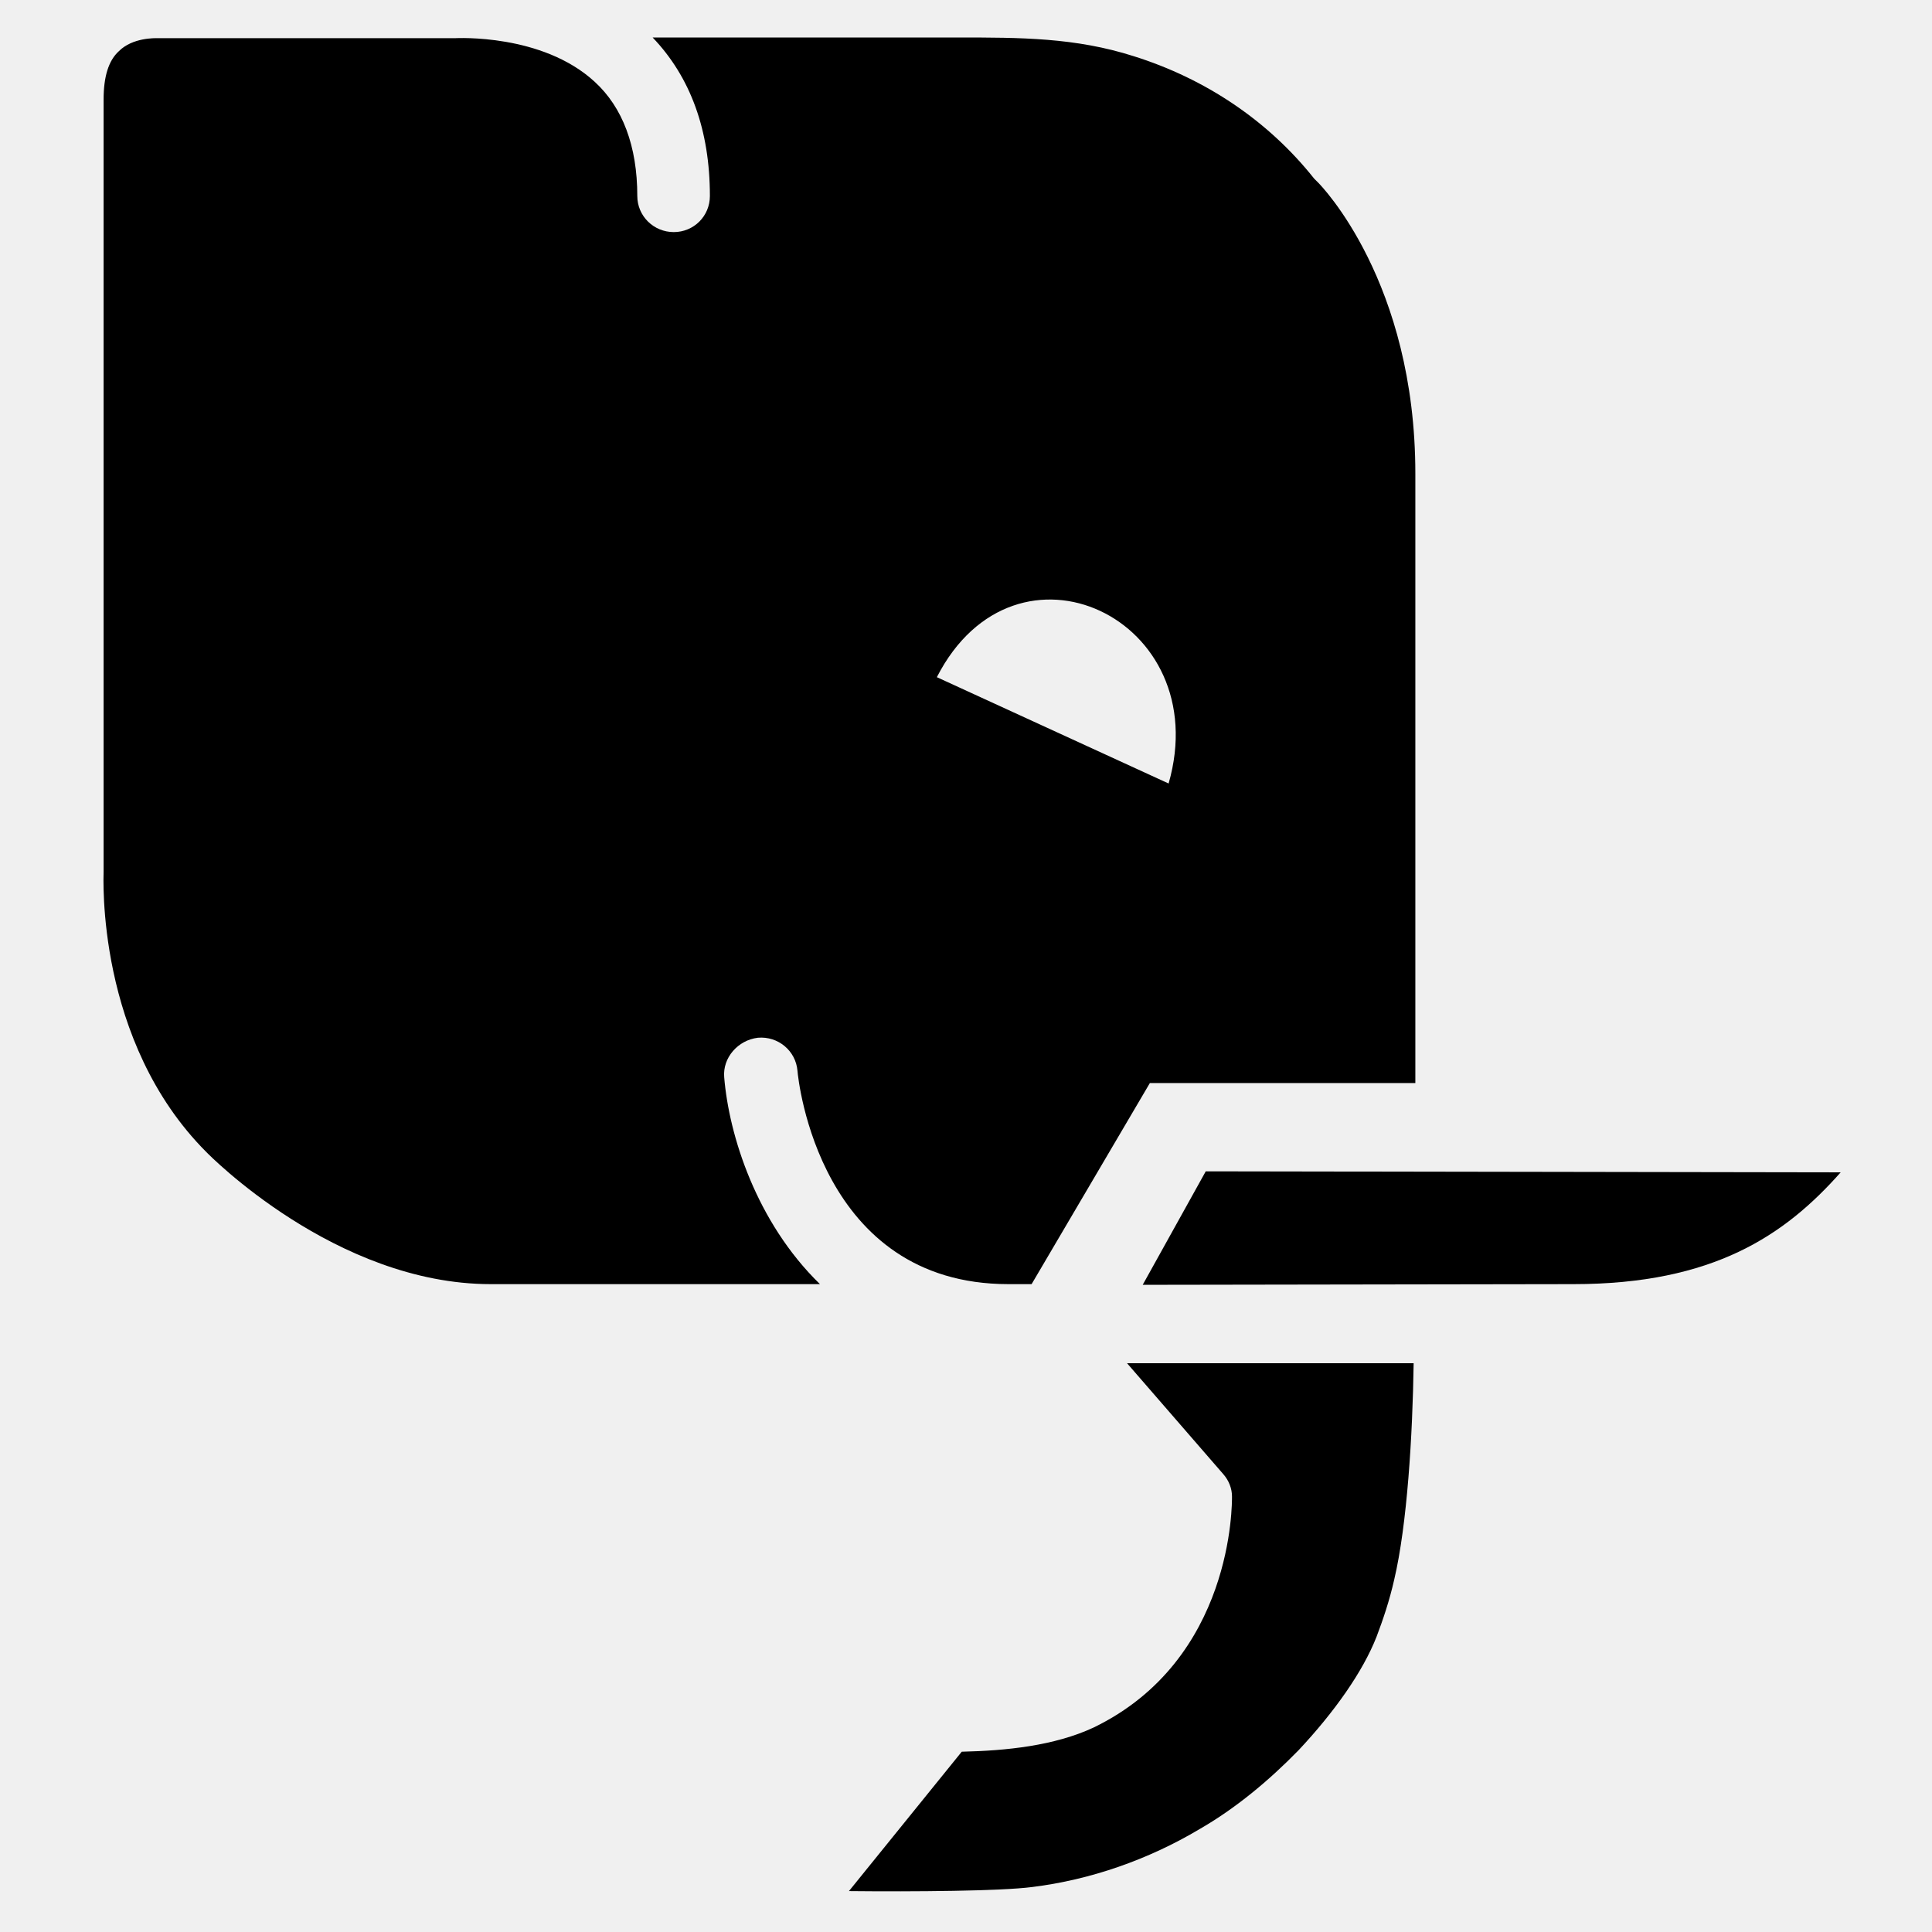
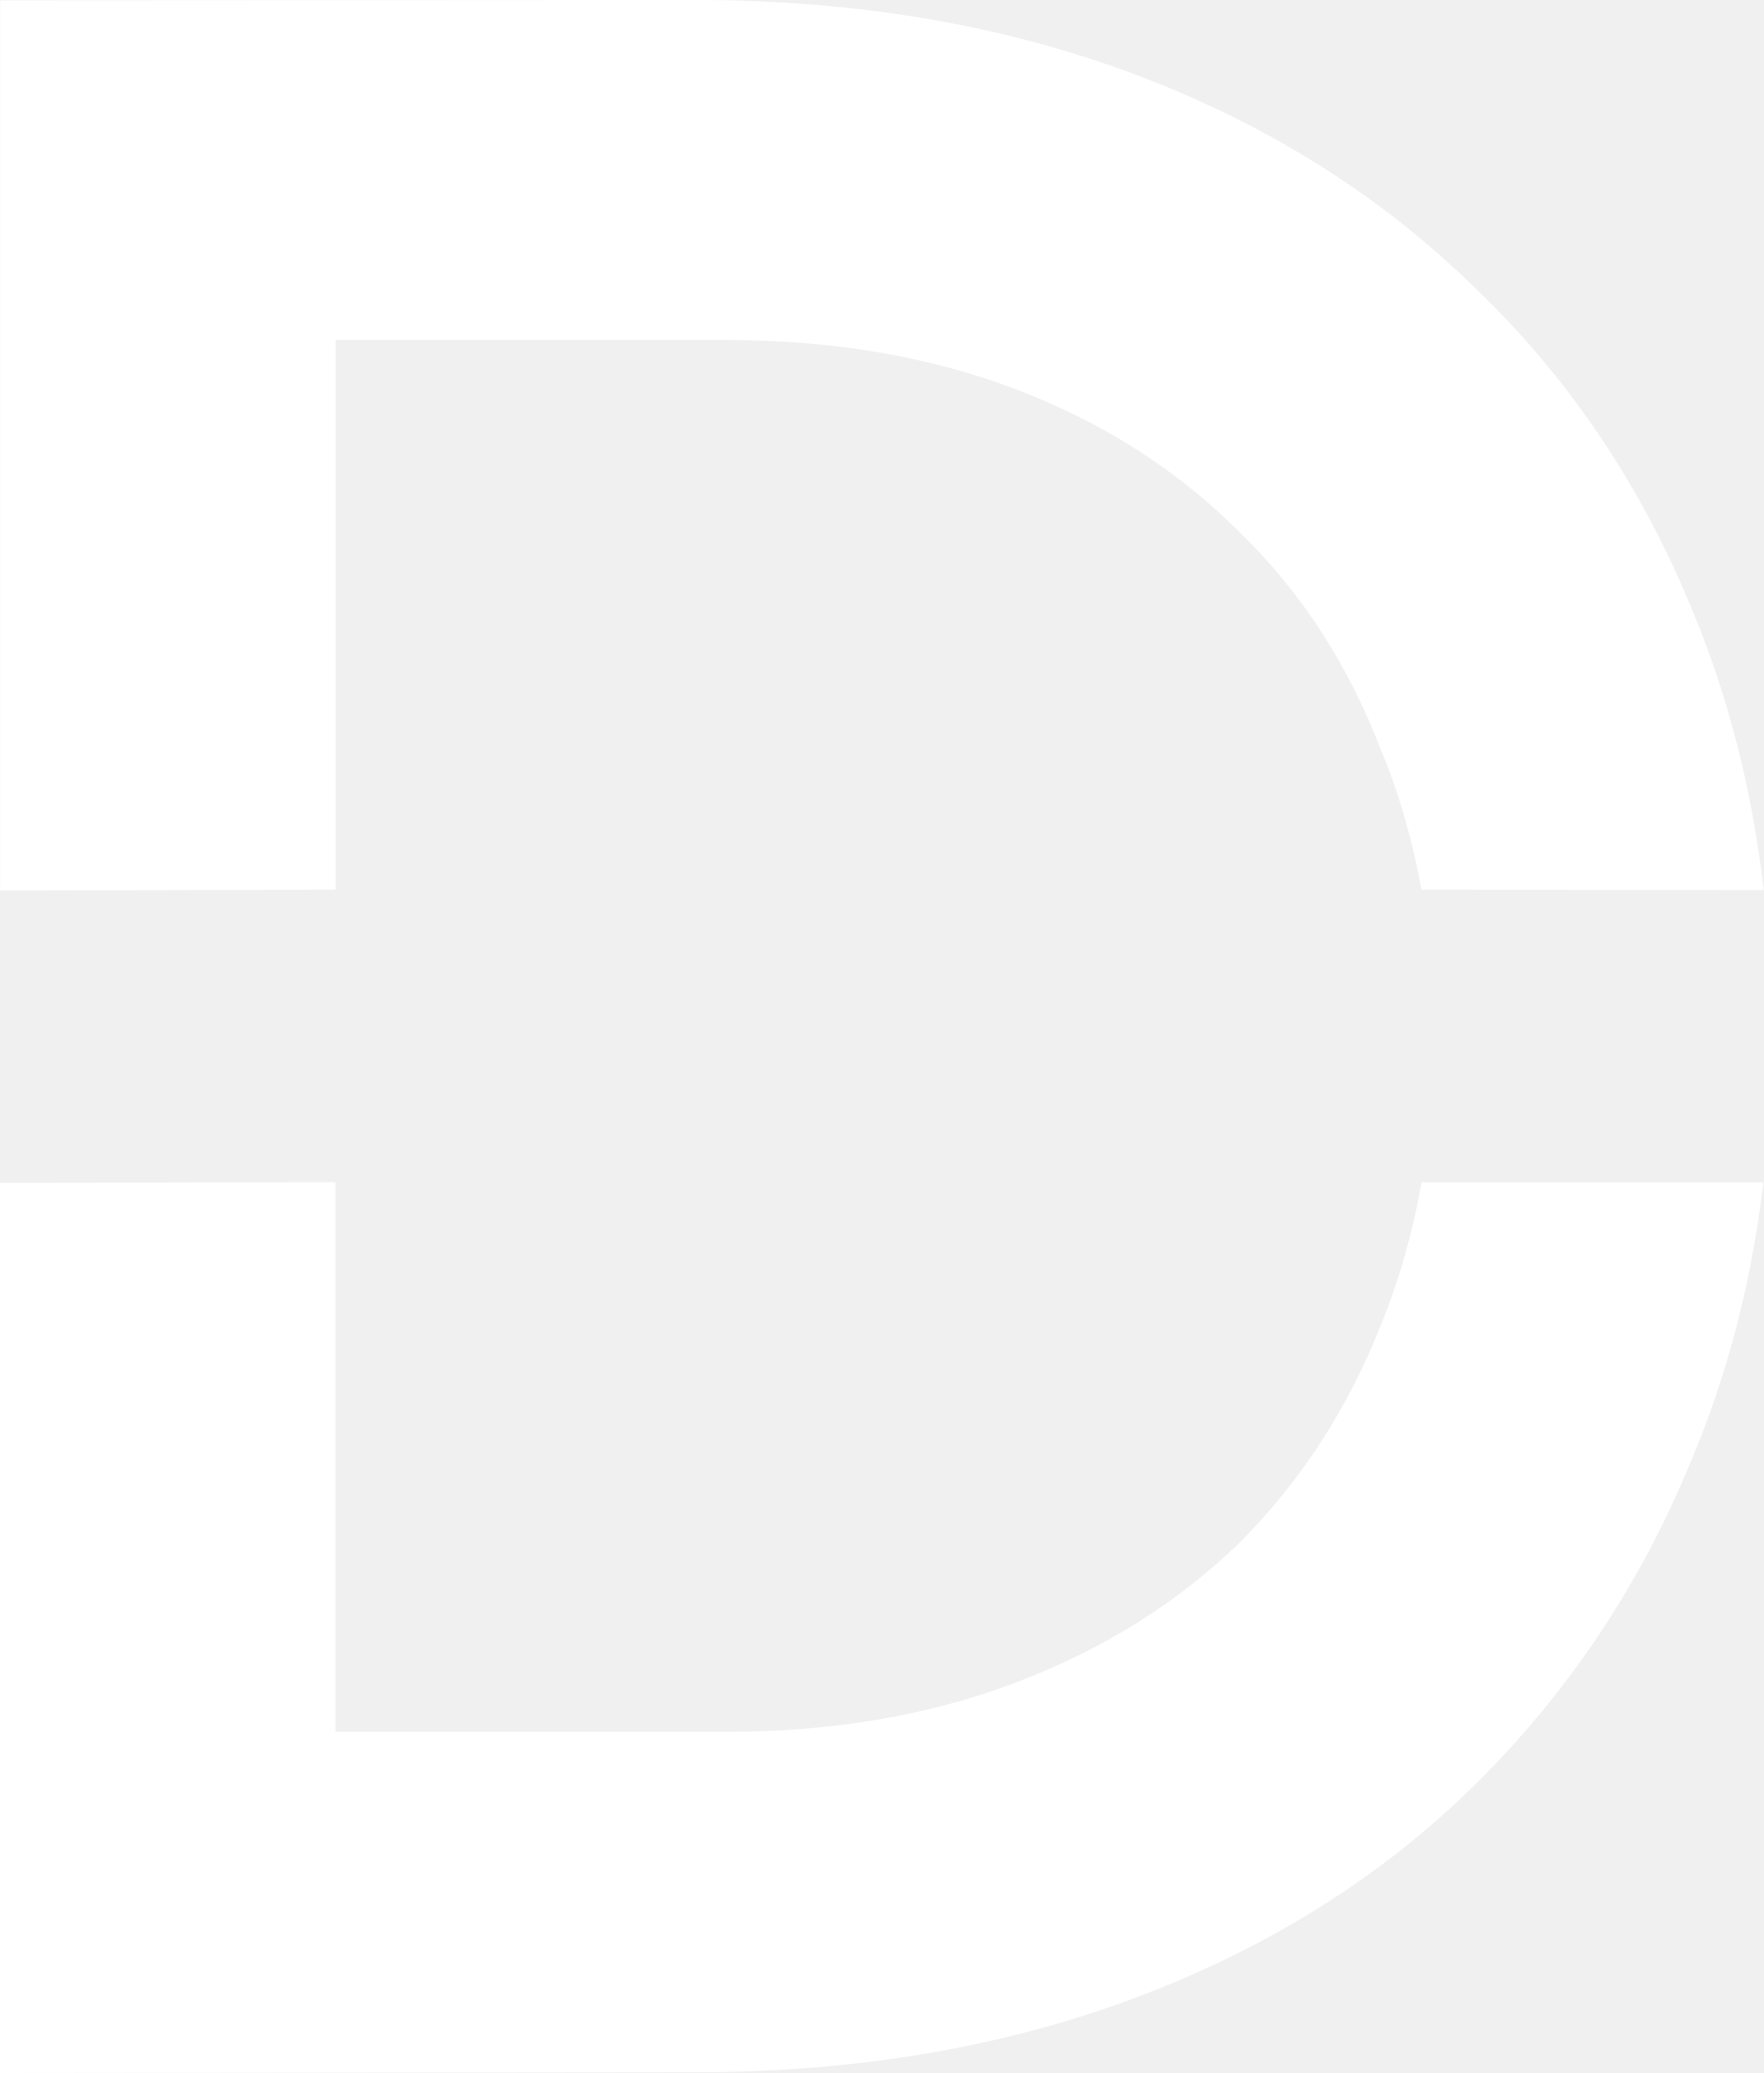
- <svg xmlns="http://www.w3.org/2000/svg" version="1.1" id="Layer_1" x="0px" y="0px" viewBox="0 0 566.9 566.9" style="enable-background:new 0 0 566.9 566.9;" xml:space="preserve">
-   <g>
-     <path d="M358.9,432.5c1.7,1.9,2.6,4.3,2.6,6.6c0,1.9,0.5,47.9-40.6,67.8c-11.6,5.4-25.7,6.8-38.7,7.1l-33.1,40.9   c19.1,0.2,44.6,0,53.8-1.2c17-2.1,34-8,49.1-17c10.6-6.1,20.3-14.2,29-23.1c10.6-11.3,18.9-23.1,22.9-33.3c1.9-5,3.8-10.6,5.2-16.8   c3.8-16.1,5.4-42.3,5.7-63.5h-84.1L358.9,432.5z" />
-     <path d="M353.8,343.7L335.3,377l126.4-0.2c41.1,0,62.1-14.4,78.4-32.8L353.8,343.7z" />
-     <path d="M222.4,304.5c5.9-0.5,11.1,3.8,11.6,9.7c0.2,2.6,6.4,62.6,61.9,62.6h6.8l34.7-59h77.9V139   c0-56.2-27.6-84.6-28.8-85.7l-0.9-0.9c-13.5-17-31.9-29.3-52.9-35.9C315.5,11,299.4,11,281,11h-89.5c11.1,11.6,16.8,27.2,16.8,46.5   c0,5.9-4.7,10.6-10.6,10.6S187,63.4,187,57.5c0-14.6-4.3-26-12.5-33.5c-15.4-14.2-40.6-12.8-40.9-12.8s-0.5,0-0.5,0H46.2   c-0.7,0-7.3-0.2-11.3,3.8c-3.1,2.8-4.5,7.6-4.5,14.2v226.5c0,1.2-2.4,49.8,30.2,82.4c0.5,0.5,37.8,38.7,83.4,38.7h96.6   c-18.7-18.2-26.7-43.7-28.1-60.7C212,310.4,216.5,305.2,222.4,304.5z M342.9,229.9l-68-31.2C298,153.6,356.8,181.5,342.9,229.9z" />
-   </g>
+ <svg xmlns="http://www.w3.org/2000/svg" id="Layer_1" viewBox="0 0 226.2 265.9">
+   <defs>
+     <style>.cls-1{fill:#fff;}</style>
+   </defs>
+   <path class="cls-1" d="m43.04,114.12V43.61h50c13.76,0,26.2,2.12,37.3,6.34,11.12,4.24,20.64,10.32,28.58,18.26,7.94,7.68,14.02,17.07,18.26,28.17,2.3,5.56,3.98,11.48,5.12,17.74l43.89.05c-1.45-12.57-4.4-24.31-8.87-35.2-6.62-16.4-16.01-30.42-28.17-42.06-12.16-11.9-26.72-21.03-43.66-27.39C128.55,3.18,109.78,0,89.13,0L.02.05v114.17l43.02-.1Z" />
+   <path class="cls-1" d="m182.31,151.65c-1.11,6.36-2.82,12.42-5.15,18.13-4.24,10.84-10.32,20.23-18.26,28.17-7.94,7.68-17.46,13.63-28.58,17.85-11.12,4.24-23.54,6.34-37.3,6.34h-50v-70.51l-43.02.1v114.17l89.16-.1c20.64,0,39.42-3.18,56.36-9.52,16.94-6.34,31.35-15.34,43.25-26.98,12.16-11.9,21.57-25.92,28.17-42.06,4.66-11.07,7.71-22.94,9.21-35.59h-43.87.03Z" />
</svg>
